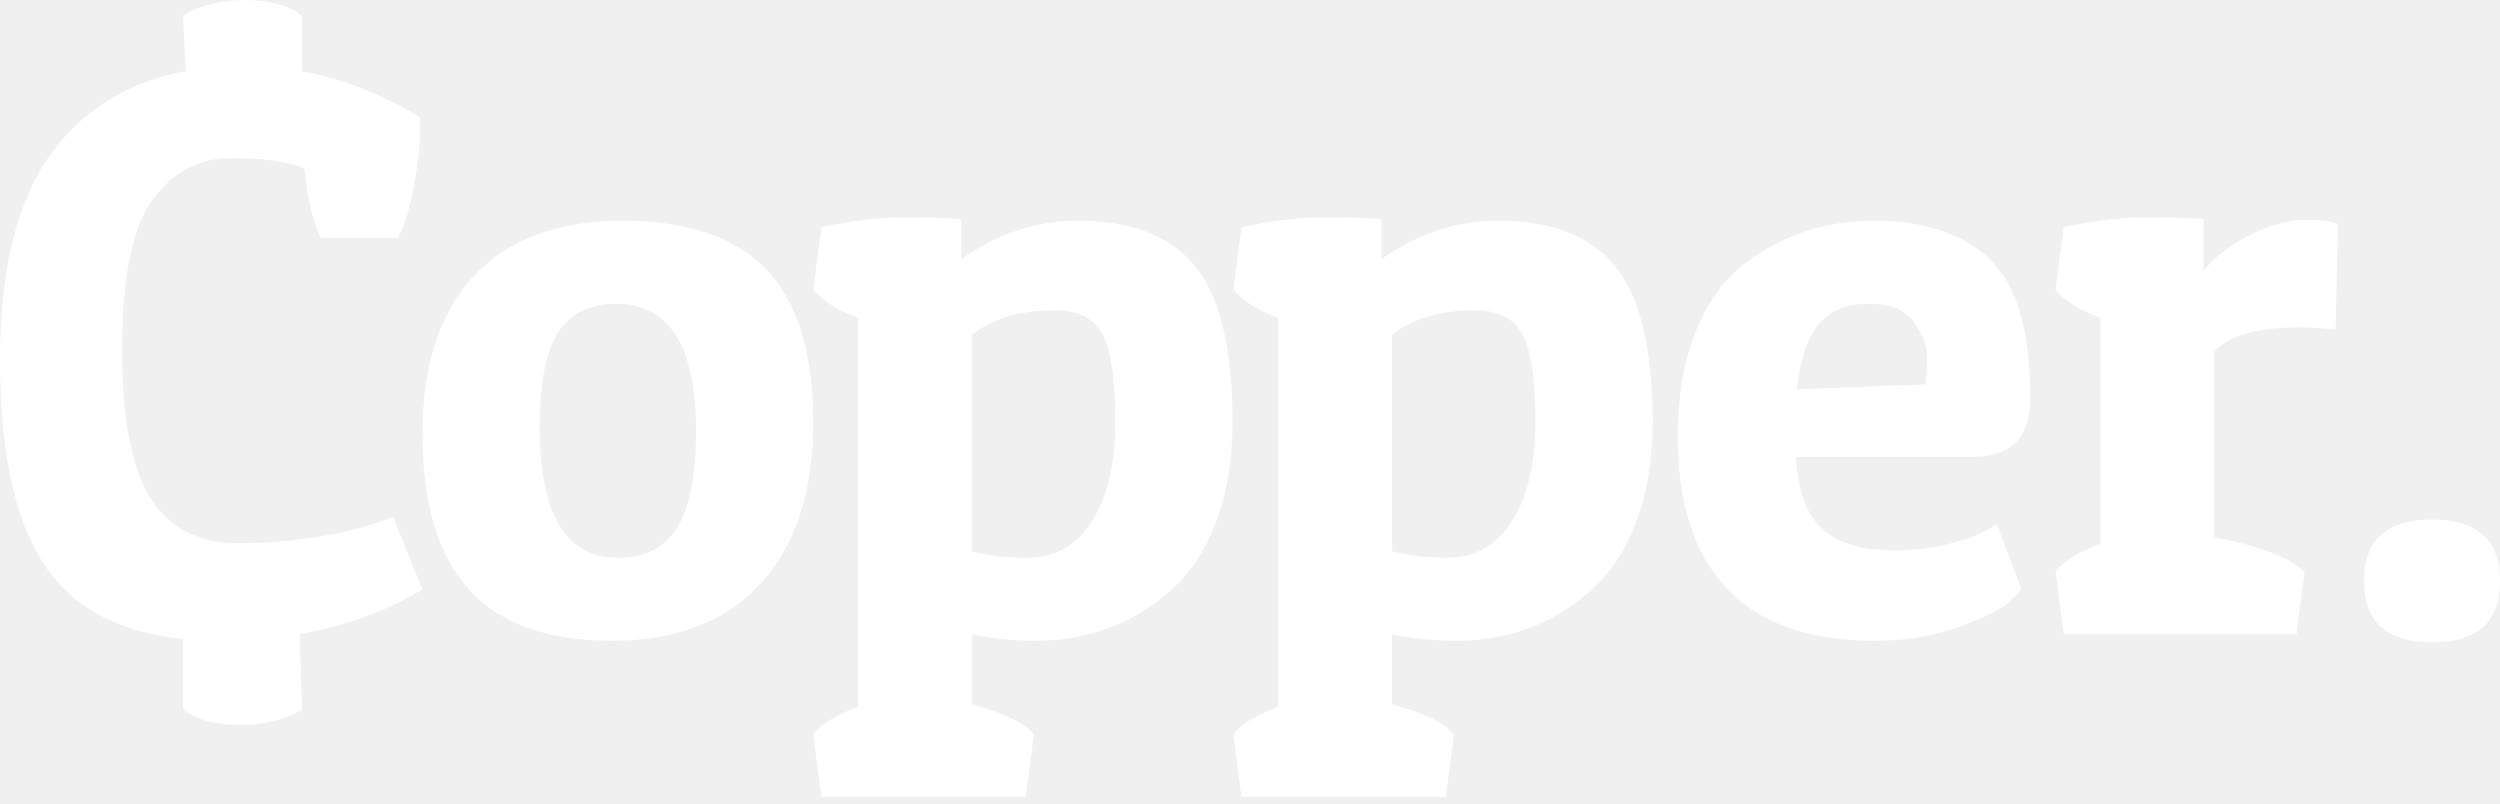
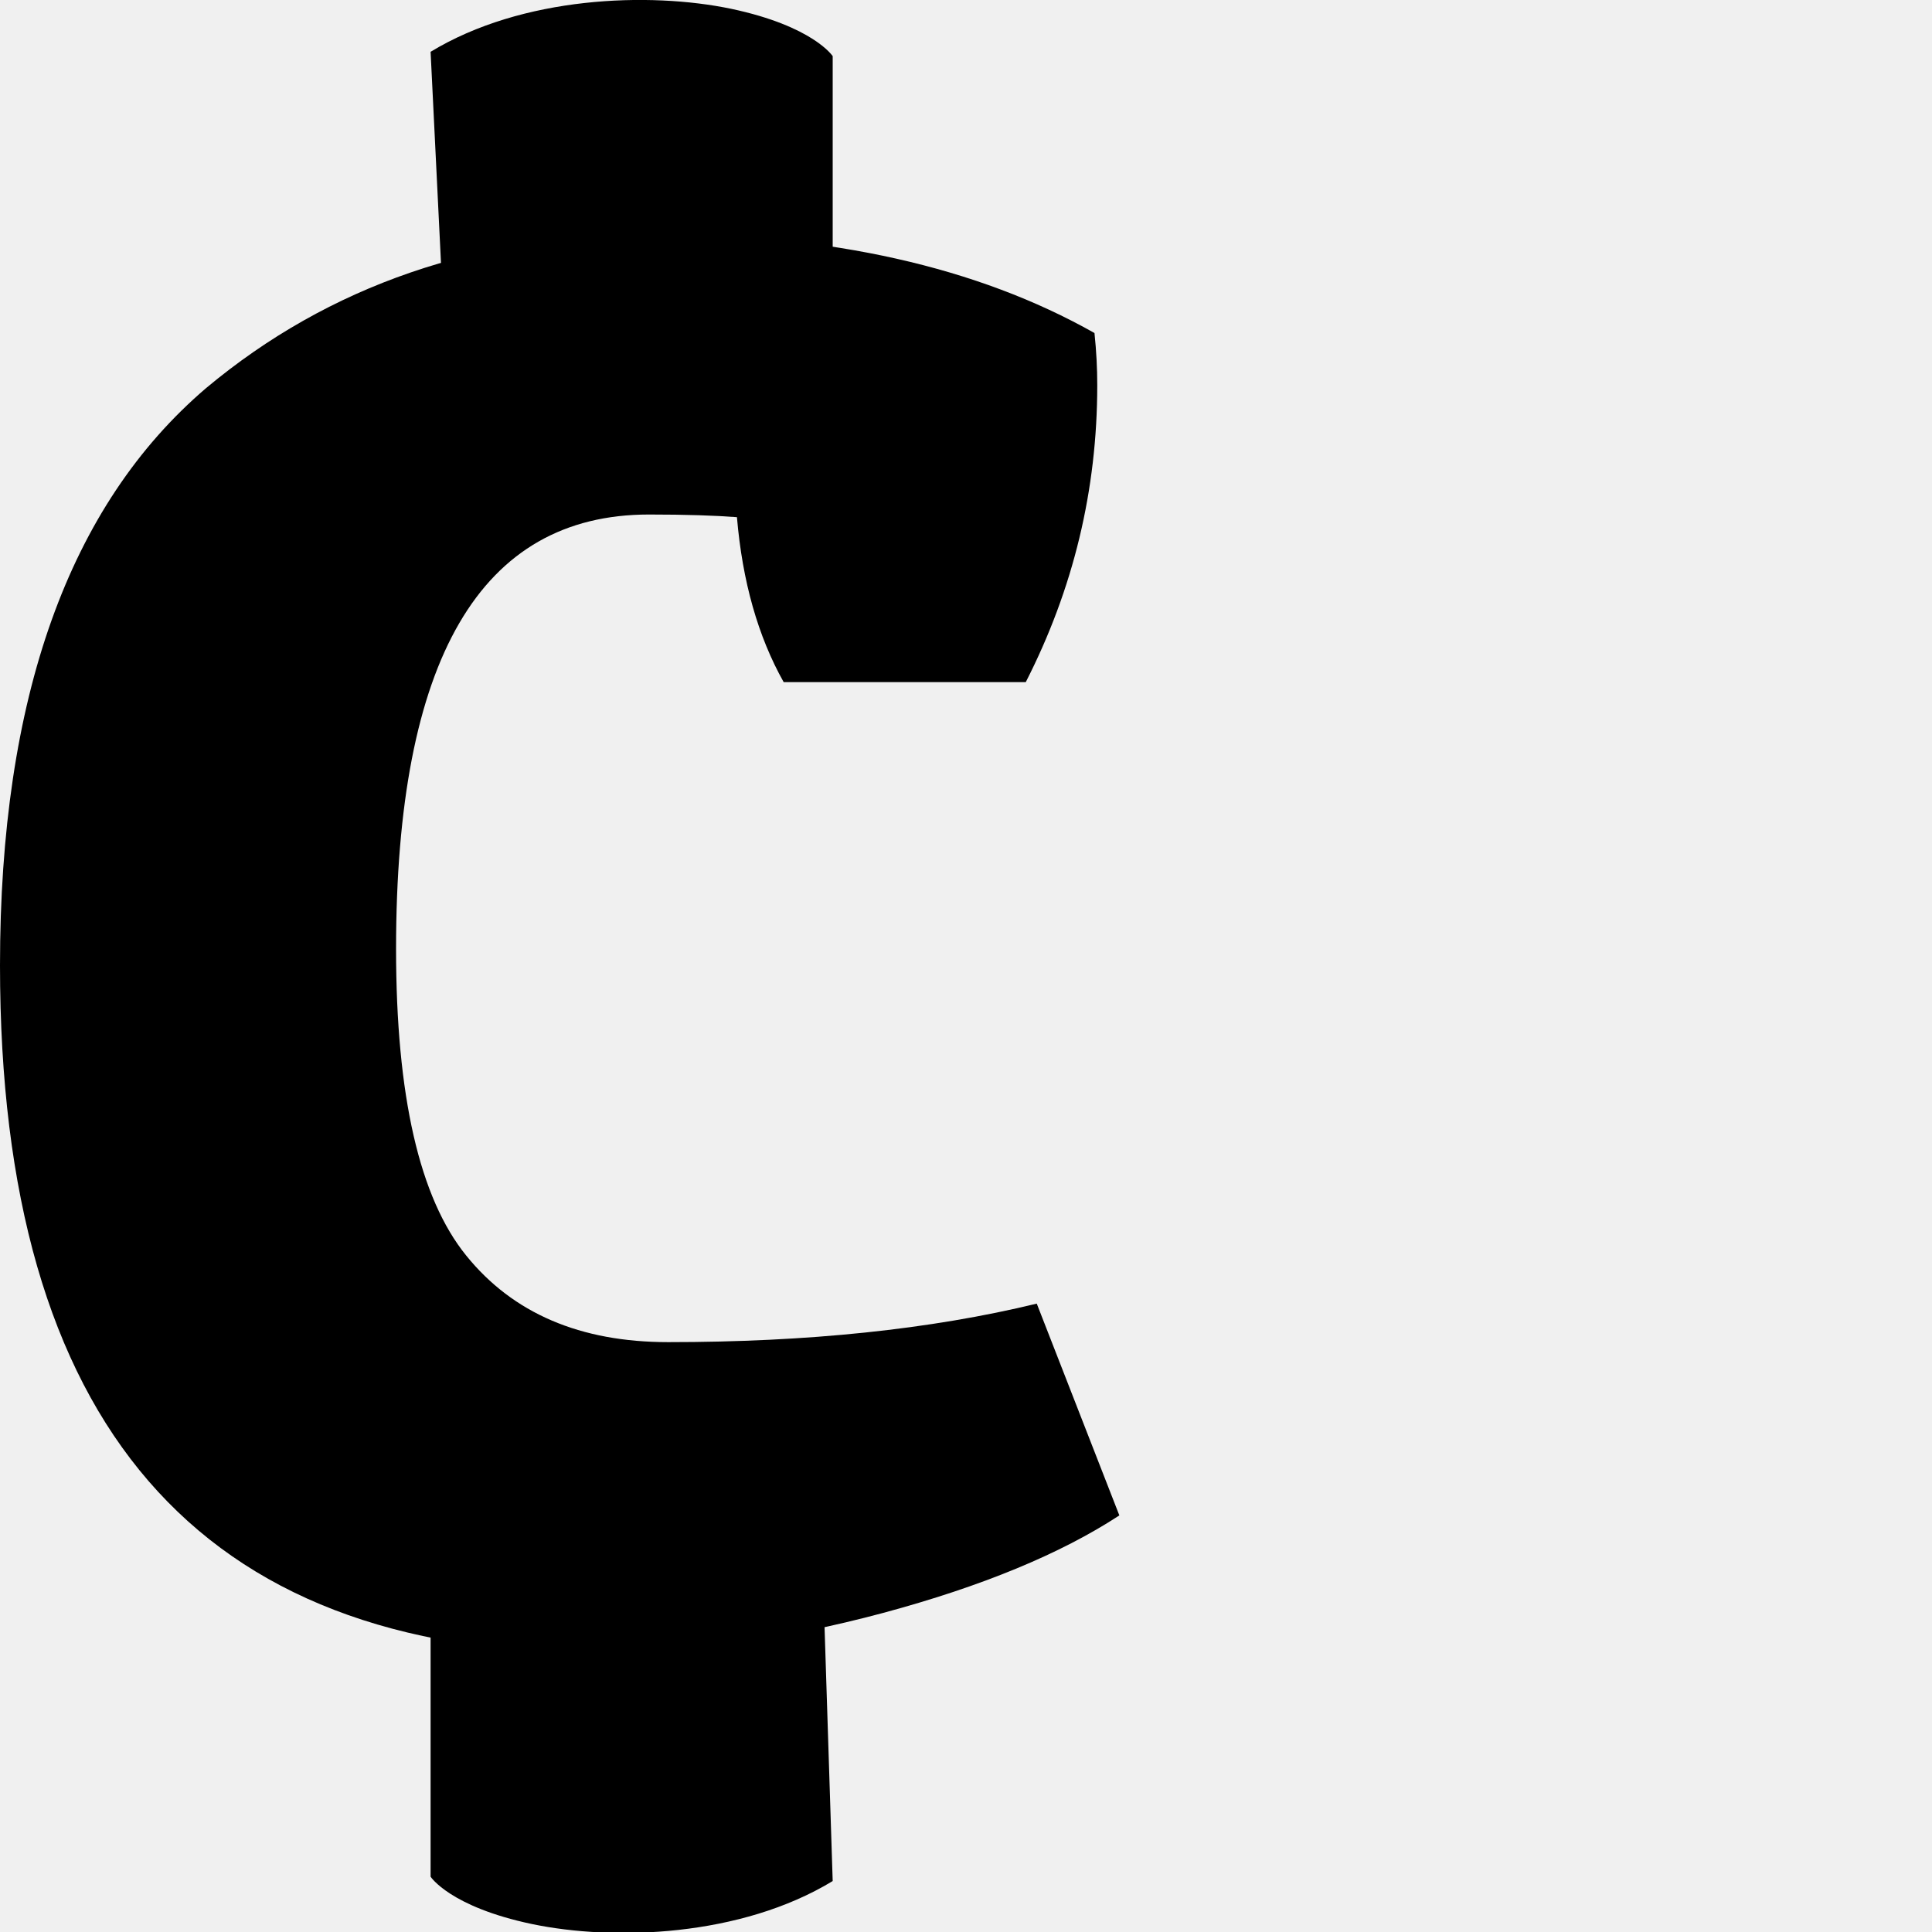
- <svg xmlns="http://www.w3.org/2000/svg" version="1.1" x="0px" y="0px" width="112px" height="36px" viewBox="0 0 112 36" style="overflow:visible;enable-background:new 0 0 112 36;" xml:space="preserve">
-   <style type="text/css">
-     path{fill:white;}
-     g.¢{}
-     path.o{}
-     path.p{}
-     path.e{}
-     path.r{}
-     path.period{}
-   </style>
-   <g class="¢">
-     <path d="M8.343,3.68h5.187V0.746c0,0-0.256-0.399-1.345-0.627c-1.088-0.228-2.772-0.171-3.989,0.57L8.343,3.68z" />
-     <path d="M13.382,27.198H8.196v4.538c0,0,0.256,0.399,1.344,0.627c1.089,0.228,2.773,0.171,3.99-0.57L13.382,27.198z" />
-     <path d="M13.64,7.555c-0.729-0.315-1.824-0.474-3.282-0.474c-1.459,0-2.639,0.632-3.538,1.896       c-0.9,1.265-1.35,3.478-1.35,6.638s0.432,5.404,1.295,6.729c0.862,1.325,2.145,1.988,3.847,1.988c2.602,0,4.936-0.389,7.002-1.167       l1.312,3.246c-2.577,1.532-5.604,2.297-9.081,2.297c-3.478,0-5.987-0.984-7.532-2.954C0.771,23.784,0,20.562,0,16.088       c0-4.474,0.953-7.78,2.863-9.92c1.908-2.139,4.589-3.209,8.042-3.209c2.771,0,5.409,0.766,7.914,2.298c0,0.146,0,0.425,0,0.839       s-0.085,1.119-0.254,2.115c-0.17,0.998-0.414,1.812-0.729,2.443H14.37C14.029,9.998,13.786,8.965,13.64,7.555z" />
+ <svg xmlns="http://www.w3.org/2000/svg" version="1.1" x="0px" y="0px" width="1em" height="1em" viewBox="0 0 16 16" style="overflow:visible;enable-background:new 0 0 16 16;" xml:space="preserve">
+   <g id="logo">
+     <path d="M3.658,2.298h3.238V0.465c0,0-0.161-0.248-0.84-0.392c-0.68-0.142-1.731-0.105-2.49,0.356L3.658,2.298z" />
+     <path d="M6.804,12.709H3.566v2.833c0,0,0.16,0.249,0.839,0.392c0.68,0.142,1.731,0.106,2.491-0.356L6.804,12.709z" />
+     <path d="M5.375,4.261c-1.397,0-2.095,1.199-2.095,3.598c0,1.215,0.194,2.062,0.581,2.539c0.387,0.479,0.945,0.717,1.673,0.717        c1.154,0,2.171-0.105,3.052-0.319l0.684,1.754c-0.486,0.318-1.14,0.588-1.958,0.808c-0.82,0.22-1.617,0.33-2.391,0.33        C1.639,13.688,0,11.791,0,7.995c0-2.216,0.569-3.81,1.708-4.782c1.017-0.849,2.255-1.275,3.712-1.275        c1.458,0,2.673,0.272,3.644,0.82c0.016,0.152,0.023,0.295,0.023,0.432c0,0.867-0.197,1.685-0.592,2.459H6.49        C6.277,5.27,6.148,4.814,6.103,4.283C5.921,4.269,5.679,4.261,5.375,4.261z" />
  </g>
-   <path class="o" d="M27.408,28.707c-2.882,0-5.016-0.765-6.401-2.297c-1.386-1.531-2.08-3.848-2.08-6.948s0.772-5.47,2.316-7.112     c1.543-1.641,3.762-2.461,6.656-2.461c2.893,0,5.039,0.729,6.437,2.188c1.397,1.46,2.097,3.739,2.097,6.839     s-0.784,5.507-2.352,7.221C32.514,27.851,30.289,28.707,27.408,28.707z M24.18,19.152c0,3.891,1.167,5.836,3.501,5.836     c1.19,0,2.072-0.444,2.644-1.332c0.571-0.887,0.857-2.34,0.857-4.358c0-3.793-1.192-5.689-3.574-5.689     c-1.167,0-2.031,0.419-2.59,1.258C24.459,15.706,24.18,17.134,24.18,19.152z" />
-   <path class="p" d="M36.798,10.18c1.337-0.292,2.541-0.437,3.611-0.437s1.957,0.024,2.662,0.072v1.787     c1.629-1.142,3.367-1.714,5.216-1.714c2.431,0,4.194,0.693,5.288,2.079c1.095,1.386,1.642,3.696,1.642,6.929     c0,1.727-0.255,3.246-0.766,4.56c-0.511,1.312-1.204,2.333-2.079,3.063c-1.678,1.458-3.671,2.188-5.98,2.188     c-0.999,0-1.946-0.097-2.846-0.291v3.136c1.435,0.388,2.358,0.839,2.771,1.349l-0.364,2.808h-9.155l-0.365-2.808     c0.316-0.438,0.985-0.851,2.006-1.239V14.229c-0.852-0.292-1.52-0.705-2.006-1.24L36.798,10.18z M46.026,24.988     c1.215,0,2.176-0.541,2.881-1.623c0.705-1.082,1.057-2.577,1.057-4.486c0-1.908-0.195-3.215-0.583-3.92     c-0.389-0.705-1.094-1.058-2.116-1.058c-1.557,0-2.796,0.365-3.72,1.094v9.702C44.299,24.891,45.126,24.988,46.026,24.988z" />
-   <path class="p" d="M55.618,10.18c1.337-0.292,2.541-0.437,3.61-0.437c1.069,0,1.957,0.024,2.663,0.072v1.787     c1.628-1.142,3.367-1.714,5.216-1.714c2.431,0,4.194,0.693,5.288,2.079c1.094,1.386,1.641,3.696,1.641,6.929     c0,1.727-0.255,3.246-0.766,4.56c-0.511,1.312-1.204,2.333-2.079,3.063c-1.677,1.458-3.672,2.188-5.98,2.188     c-0.998,0-1.946-0.097-2.845-0.291v3.136c1.434,0.388,2.358,0.839,2.771,1.349l-0.365,2.808h-9.154l-0.365-2.808     c0.316-0.438,0.984-0.851,2.005-1.239V14.229c-0.851-0.292-1.519-0.705-2.005-1.24L55.618,10.18z M64.845,24.988     c1.216,0,2.176-0.541,2.881-1.623c0.705-1.082,1.058-2.577,1.058-4.486c0-1.908-0.195-3.215-0.584-3.92     c-0.389-0.705-1.093-1.058-2.115-1.058c-1.557,0-2.797,0.365-3.72,1.094v9.702C63.118,24.891,63.944,24.988,64.845,24.988z" />
-   <path class="e" d="M83.955,28.707c-2.917,0-5.112-0.777-6.583-2.334c-1.471-1.555-2.206-3.817-2.206-6.783     c0-1.799,0.255-3.349,0.766-4.649c0.511-1.301,1.203-2.304,2.079-3.009c1.702-1.361,3.684-2.042,5.944-2.042     c2.262,0,3.994,0.578,5.198,1.732c1.204,1.155,1.806,3.228,1.806,6.219c0,1.75-0.864,2.625-2.59,2.625h-7.914     c0.097,1.531,0.493,2.614,1.186,3.246c0.693,0.632,1.792,0.947,3.301,0.947c0.826,0,1.617-0.096,2.371-0.291     c0.752-0.194,1.3-0.389,1.641-0.584l0.51-0.292l1.095,2.917c-0.146,0.171-0.359,0.383-0.638,0.639     c-0.28,0.255-0.985,0.596-2.116,1.021C86.672,28.495,85.39,28.707,83.955,28.707z M86.253,17.22     c0.049-0.341,0.073-0.754,0.073-1.241c0-0.486-0.195-1.003-0.583-1.549c-0.39-0.547-1.064-0.821-2.024-0.821     c-0.96,0-1.696,0.292-2.207,0.875c-0.511,0.583-0.852,1.569-1.021,2.955L86.253,17.22z" />
-   <path class="r" d="M103.029,14.666c-1.848,0-3.124,0.353-3.83,1.058v8.352c1.97,0.365,3.319,0.876,4.049,1.532l-0.365,2.809     h-10.43l-0.365-2.809c0.341-0.461,1.009-0.875,2.006-1.24V14.229c-0.852-0.292-1.52-0.705-2.006-1.24l0.365-2.809     c1.337-0.292,2.541-0.437,3.611-0.437c1.069,0,1.957,0.024,2.662,0.072v2.298c0.559-0.657,1.276-1.197,2.151-1.623     c0.875-0.425,1.672-0.638,2.39-0.638c0.716,0,1.208,0.061,1.477,0.183l-0.11,4.741C104.147,14.702,103.612,14.666,103.029,14.666z" />
-   <path class="period" d="M108.955,28.78c-2.03,0-3.045-0.917-3.045-2.753c0-1.835,1.015-2.753,3.045-2.753     c2.03,0,3.045,0.918,3.045,2.753C112,27.863,110.984,28.78,108.955,28.78z" />
</svg>
